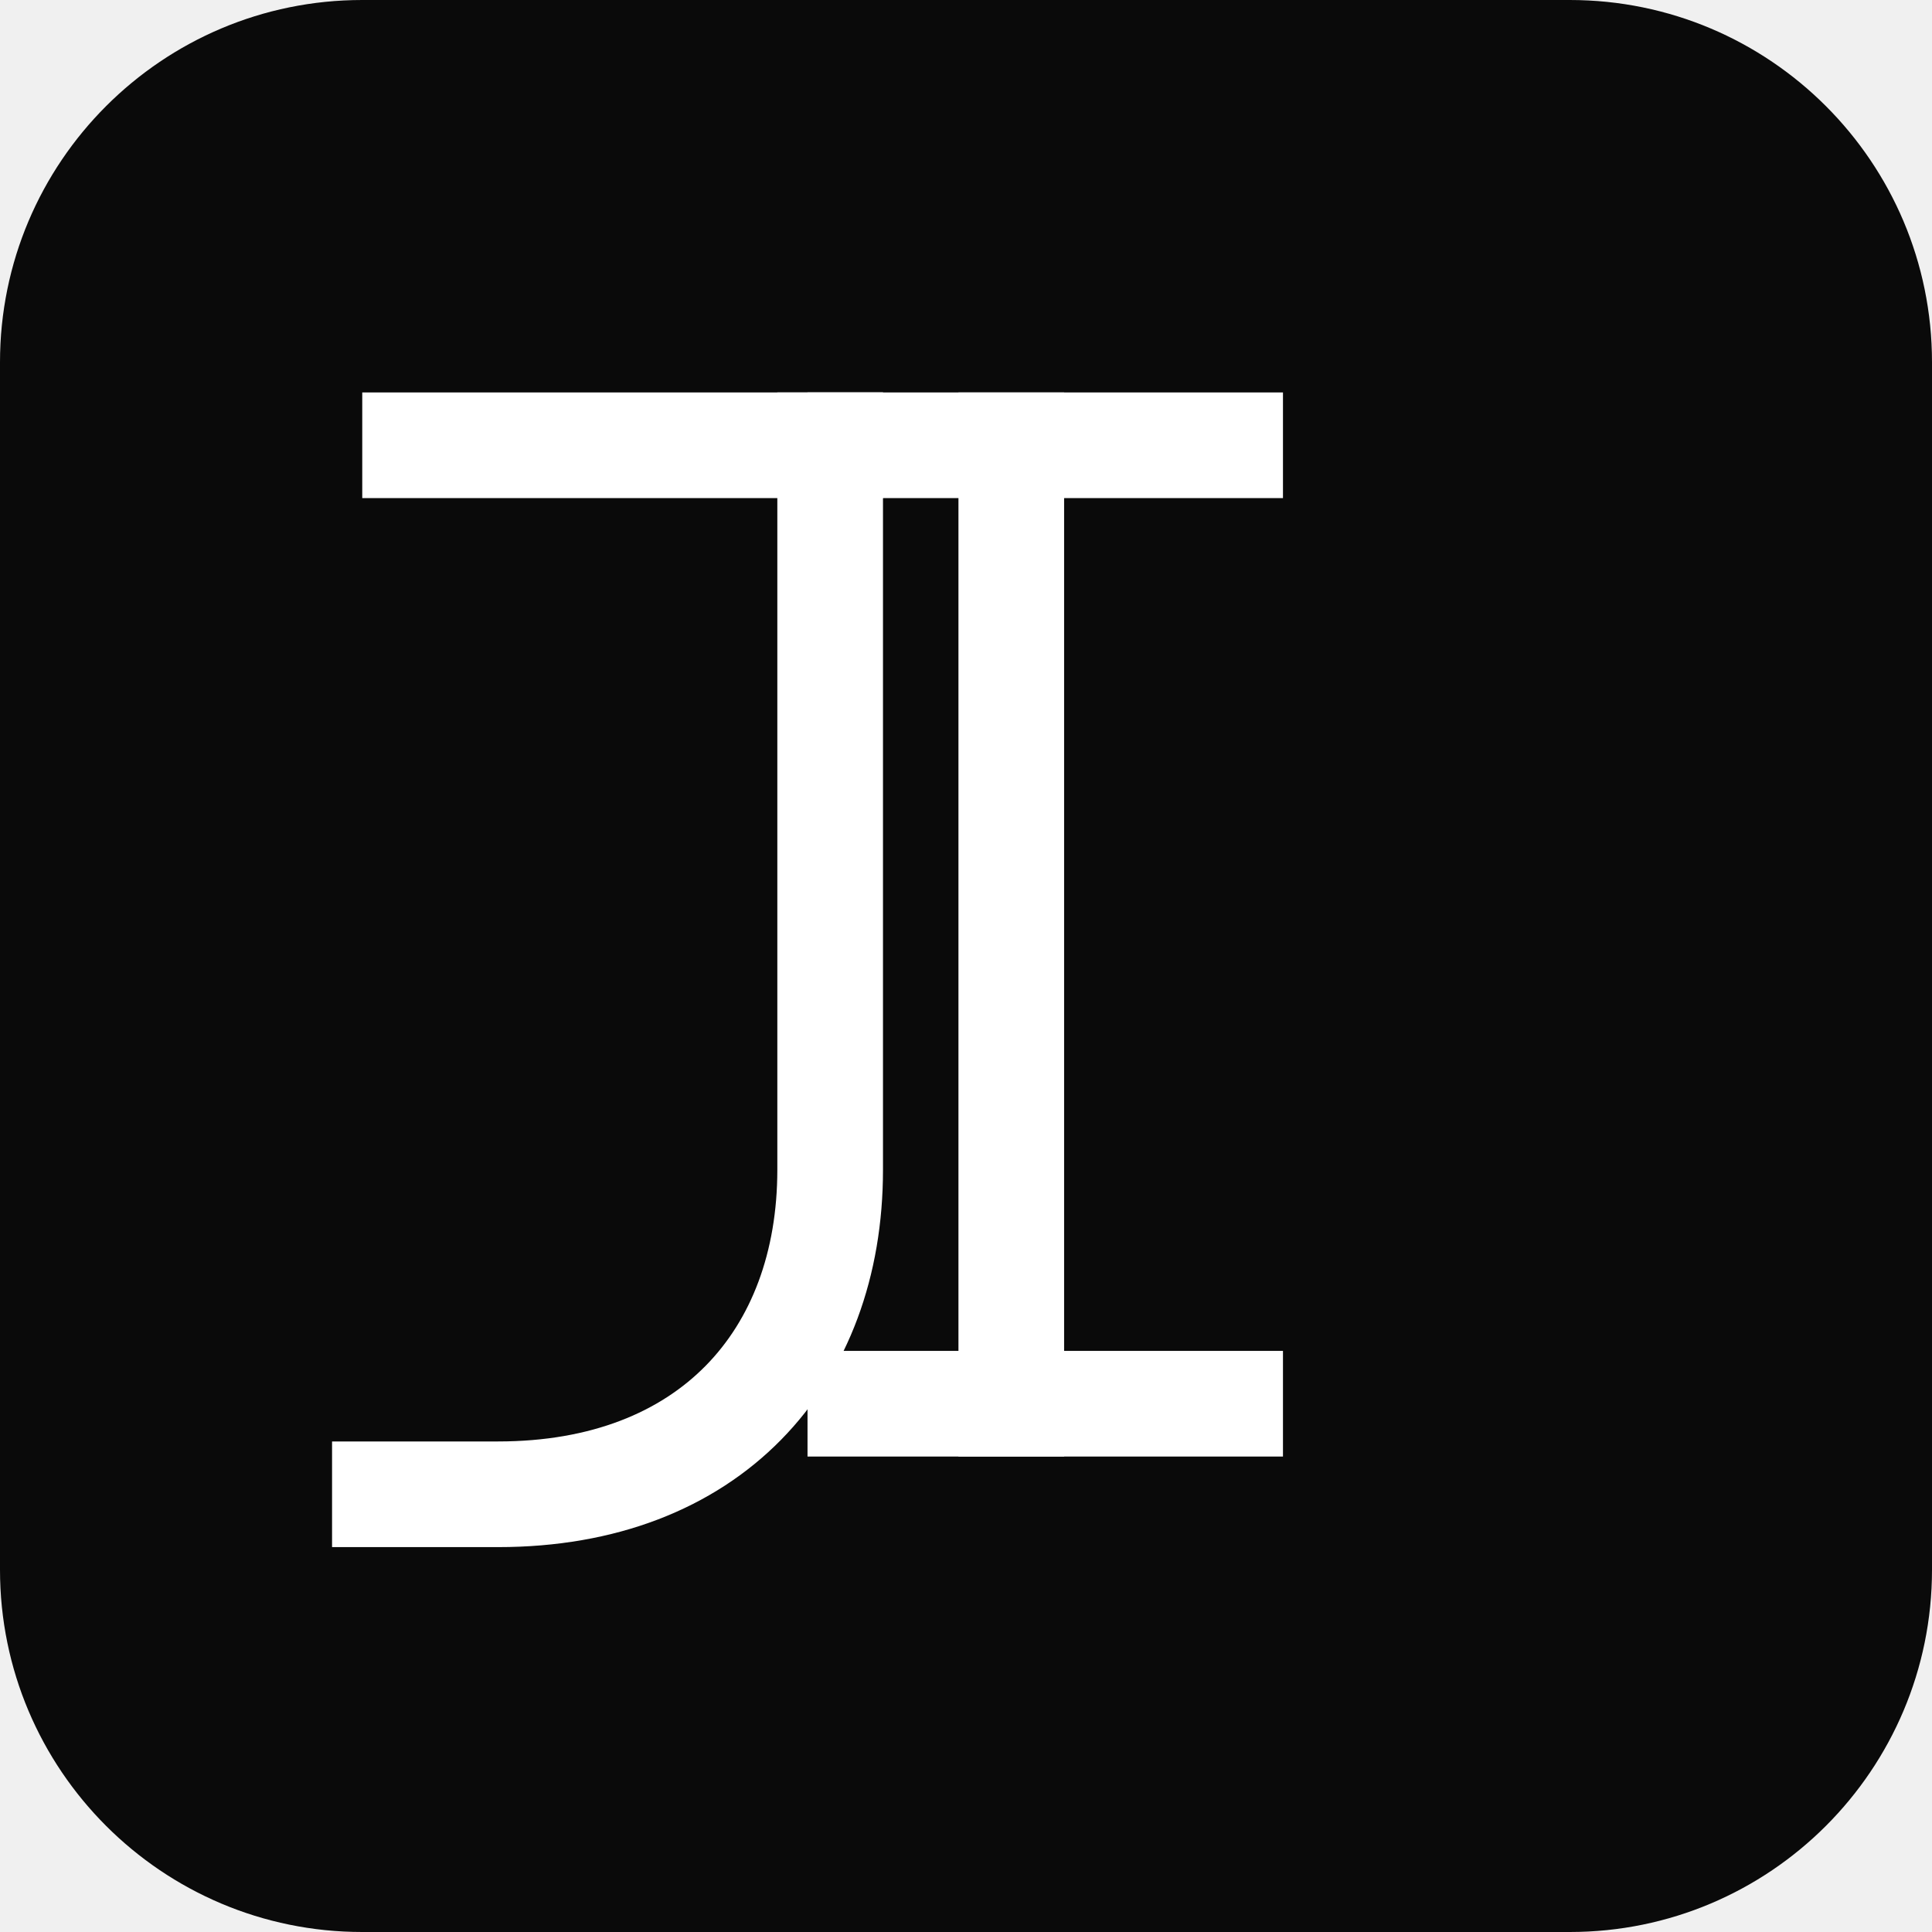
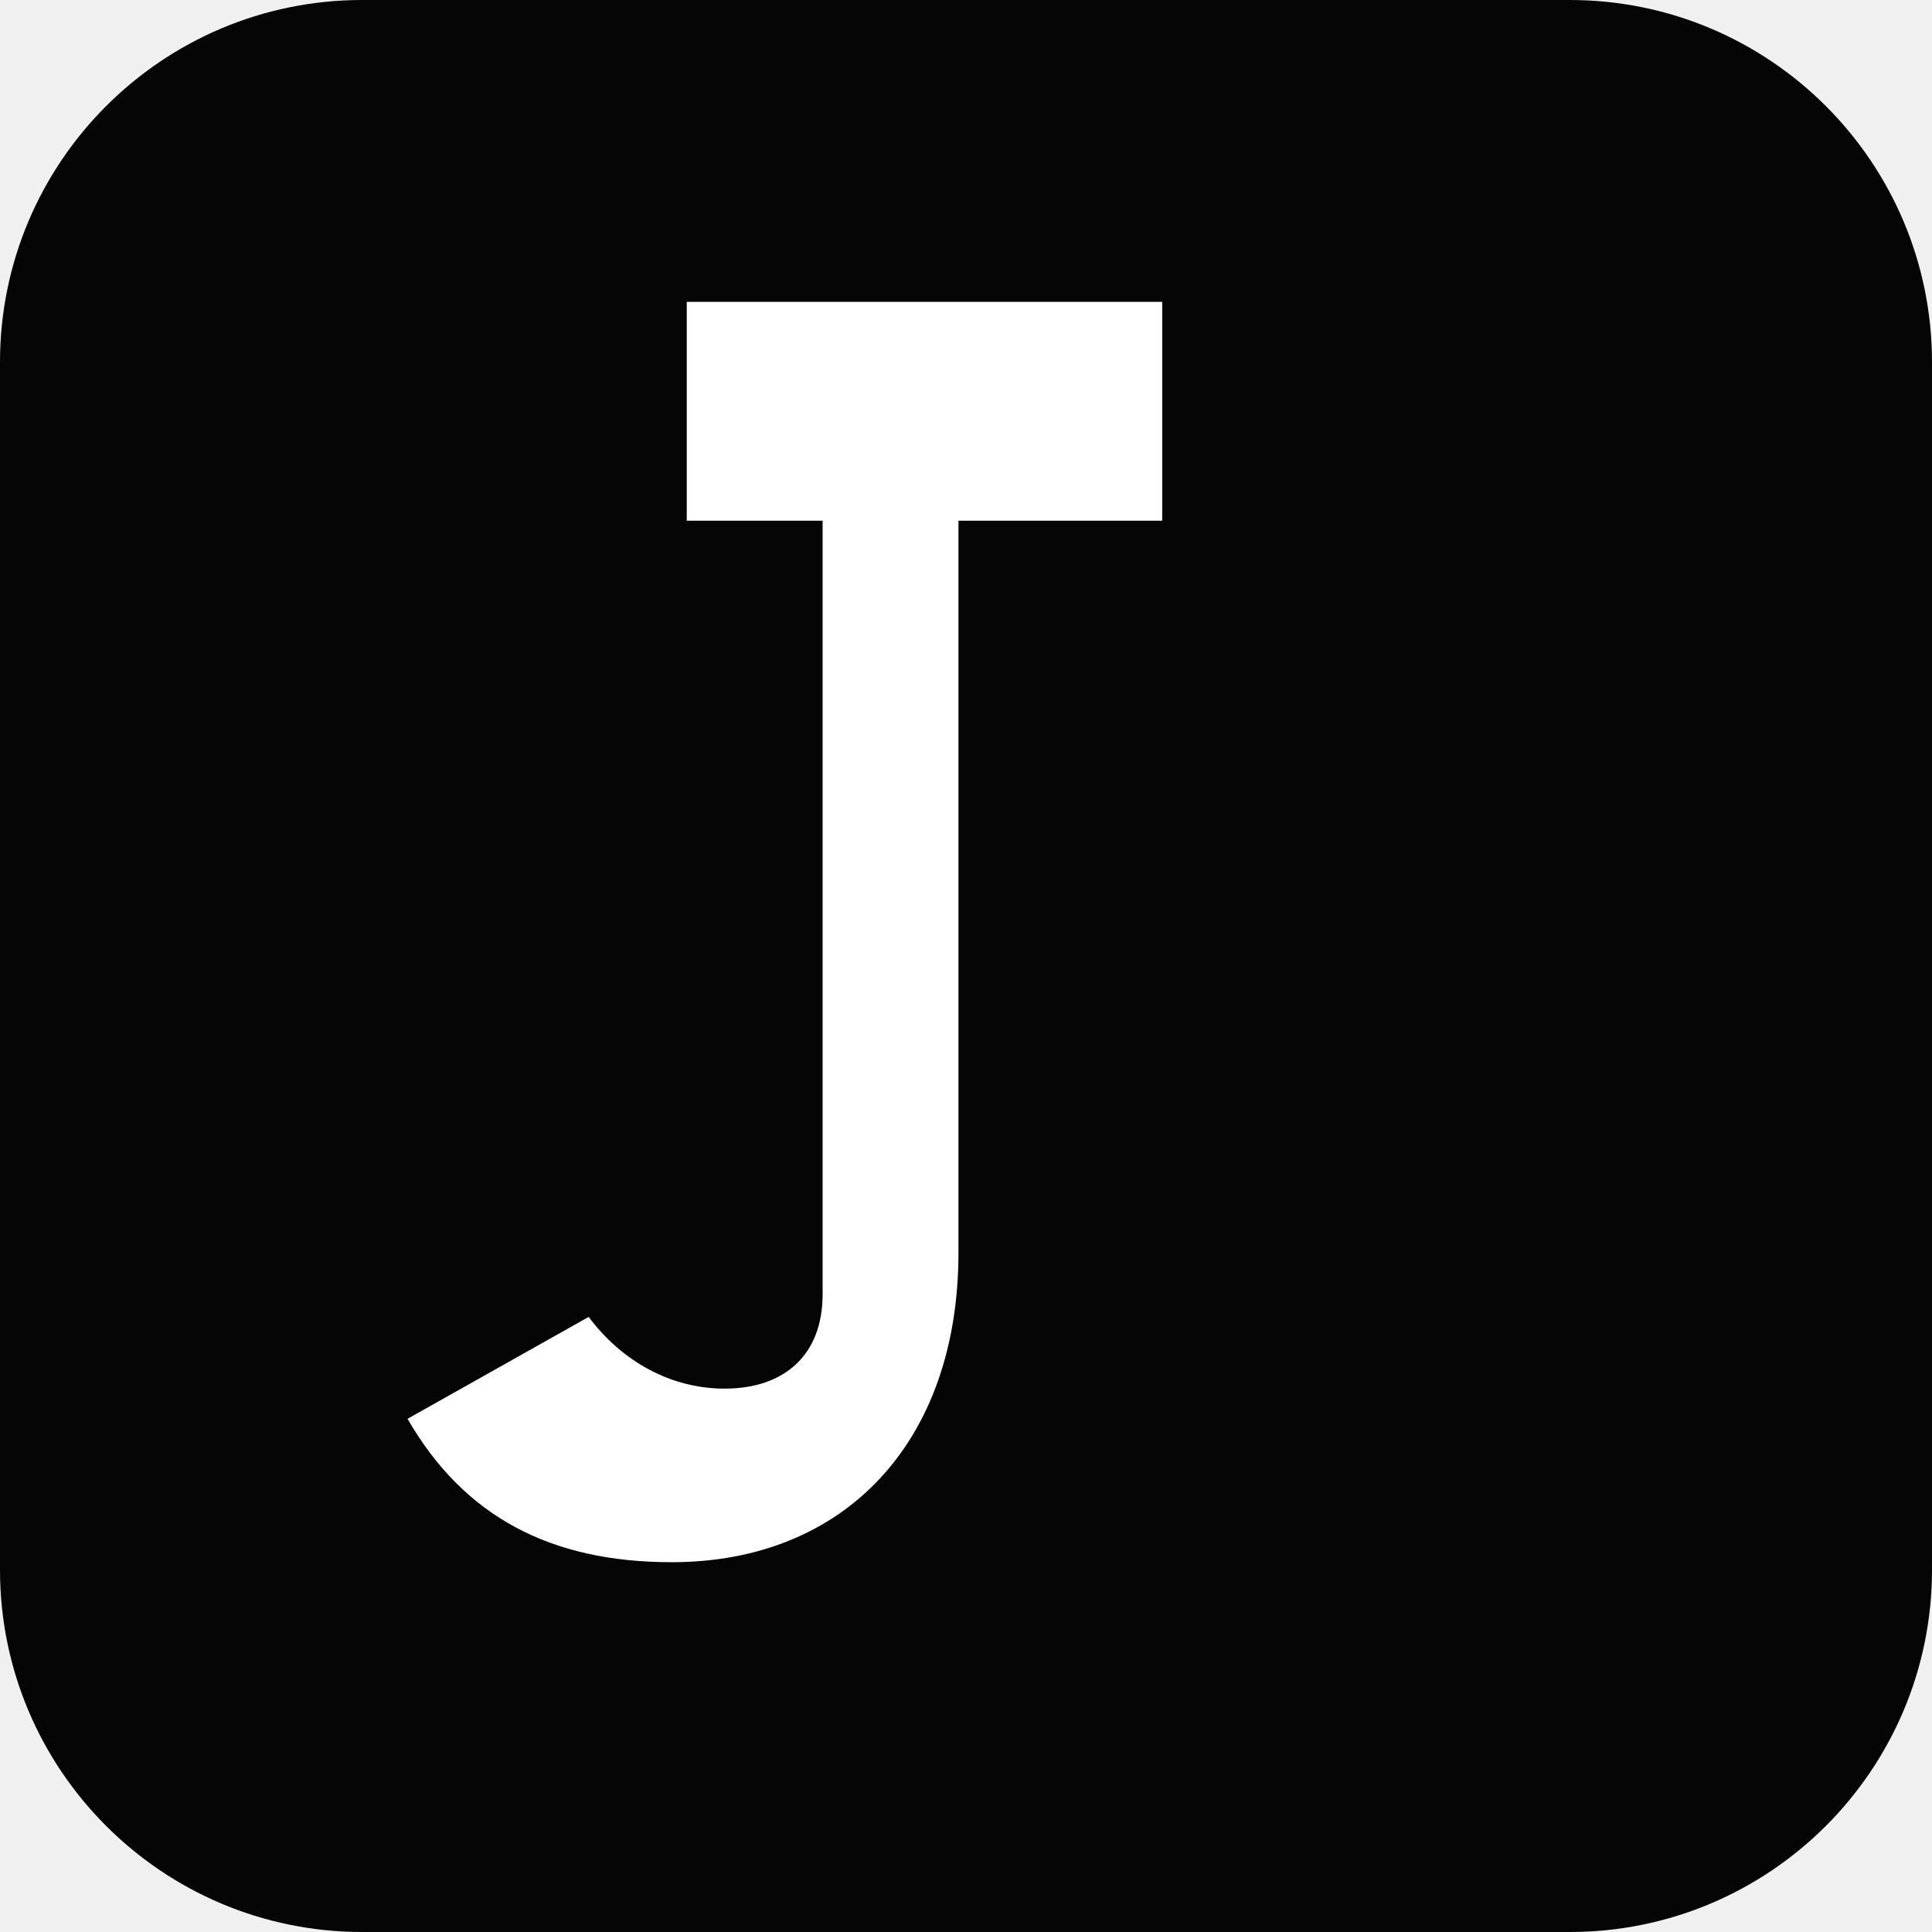
<svg xmlns="http://www.w3.org/2000/svg" viewBox="0 0 512 512">
-   <rect width="512" height="512" rx="96" fill="#0a0a0a" />
-   <g fill="none" stroke="#ffffff" stroke-width="28" stroke-linecap="square" stroke-linejoin="miter">
-     <path d="M110 118H220" />
-     <path d="M220 118V310C220 360 188 396 132 396H102" />
-     <path d="M268 118V372" />
-     <path d="M228 118H326" />
-     <path d="M228 372H326" />
-   </g>
+   <rect width="512" height="512" rx="96" fill="#050505" />
+   <path d="M182 80H308V138H254V332C254 382 224 414 178 414C146 414 123 402 108 376L156 349C165 361 178 368 192 368C208 368 218 359 218 343V138H182V80Z" fill="#ffffff" />
</svg>
